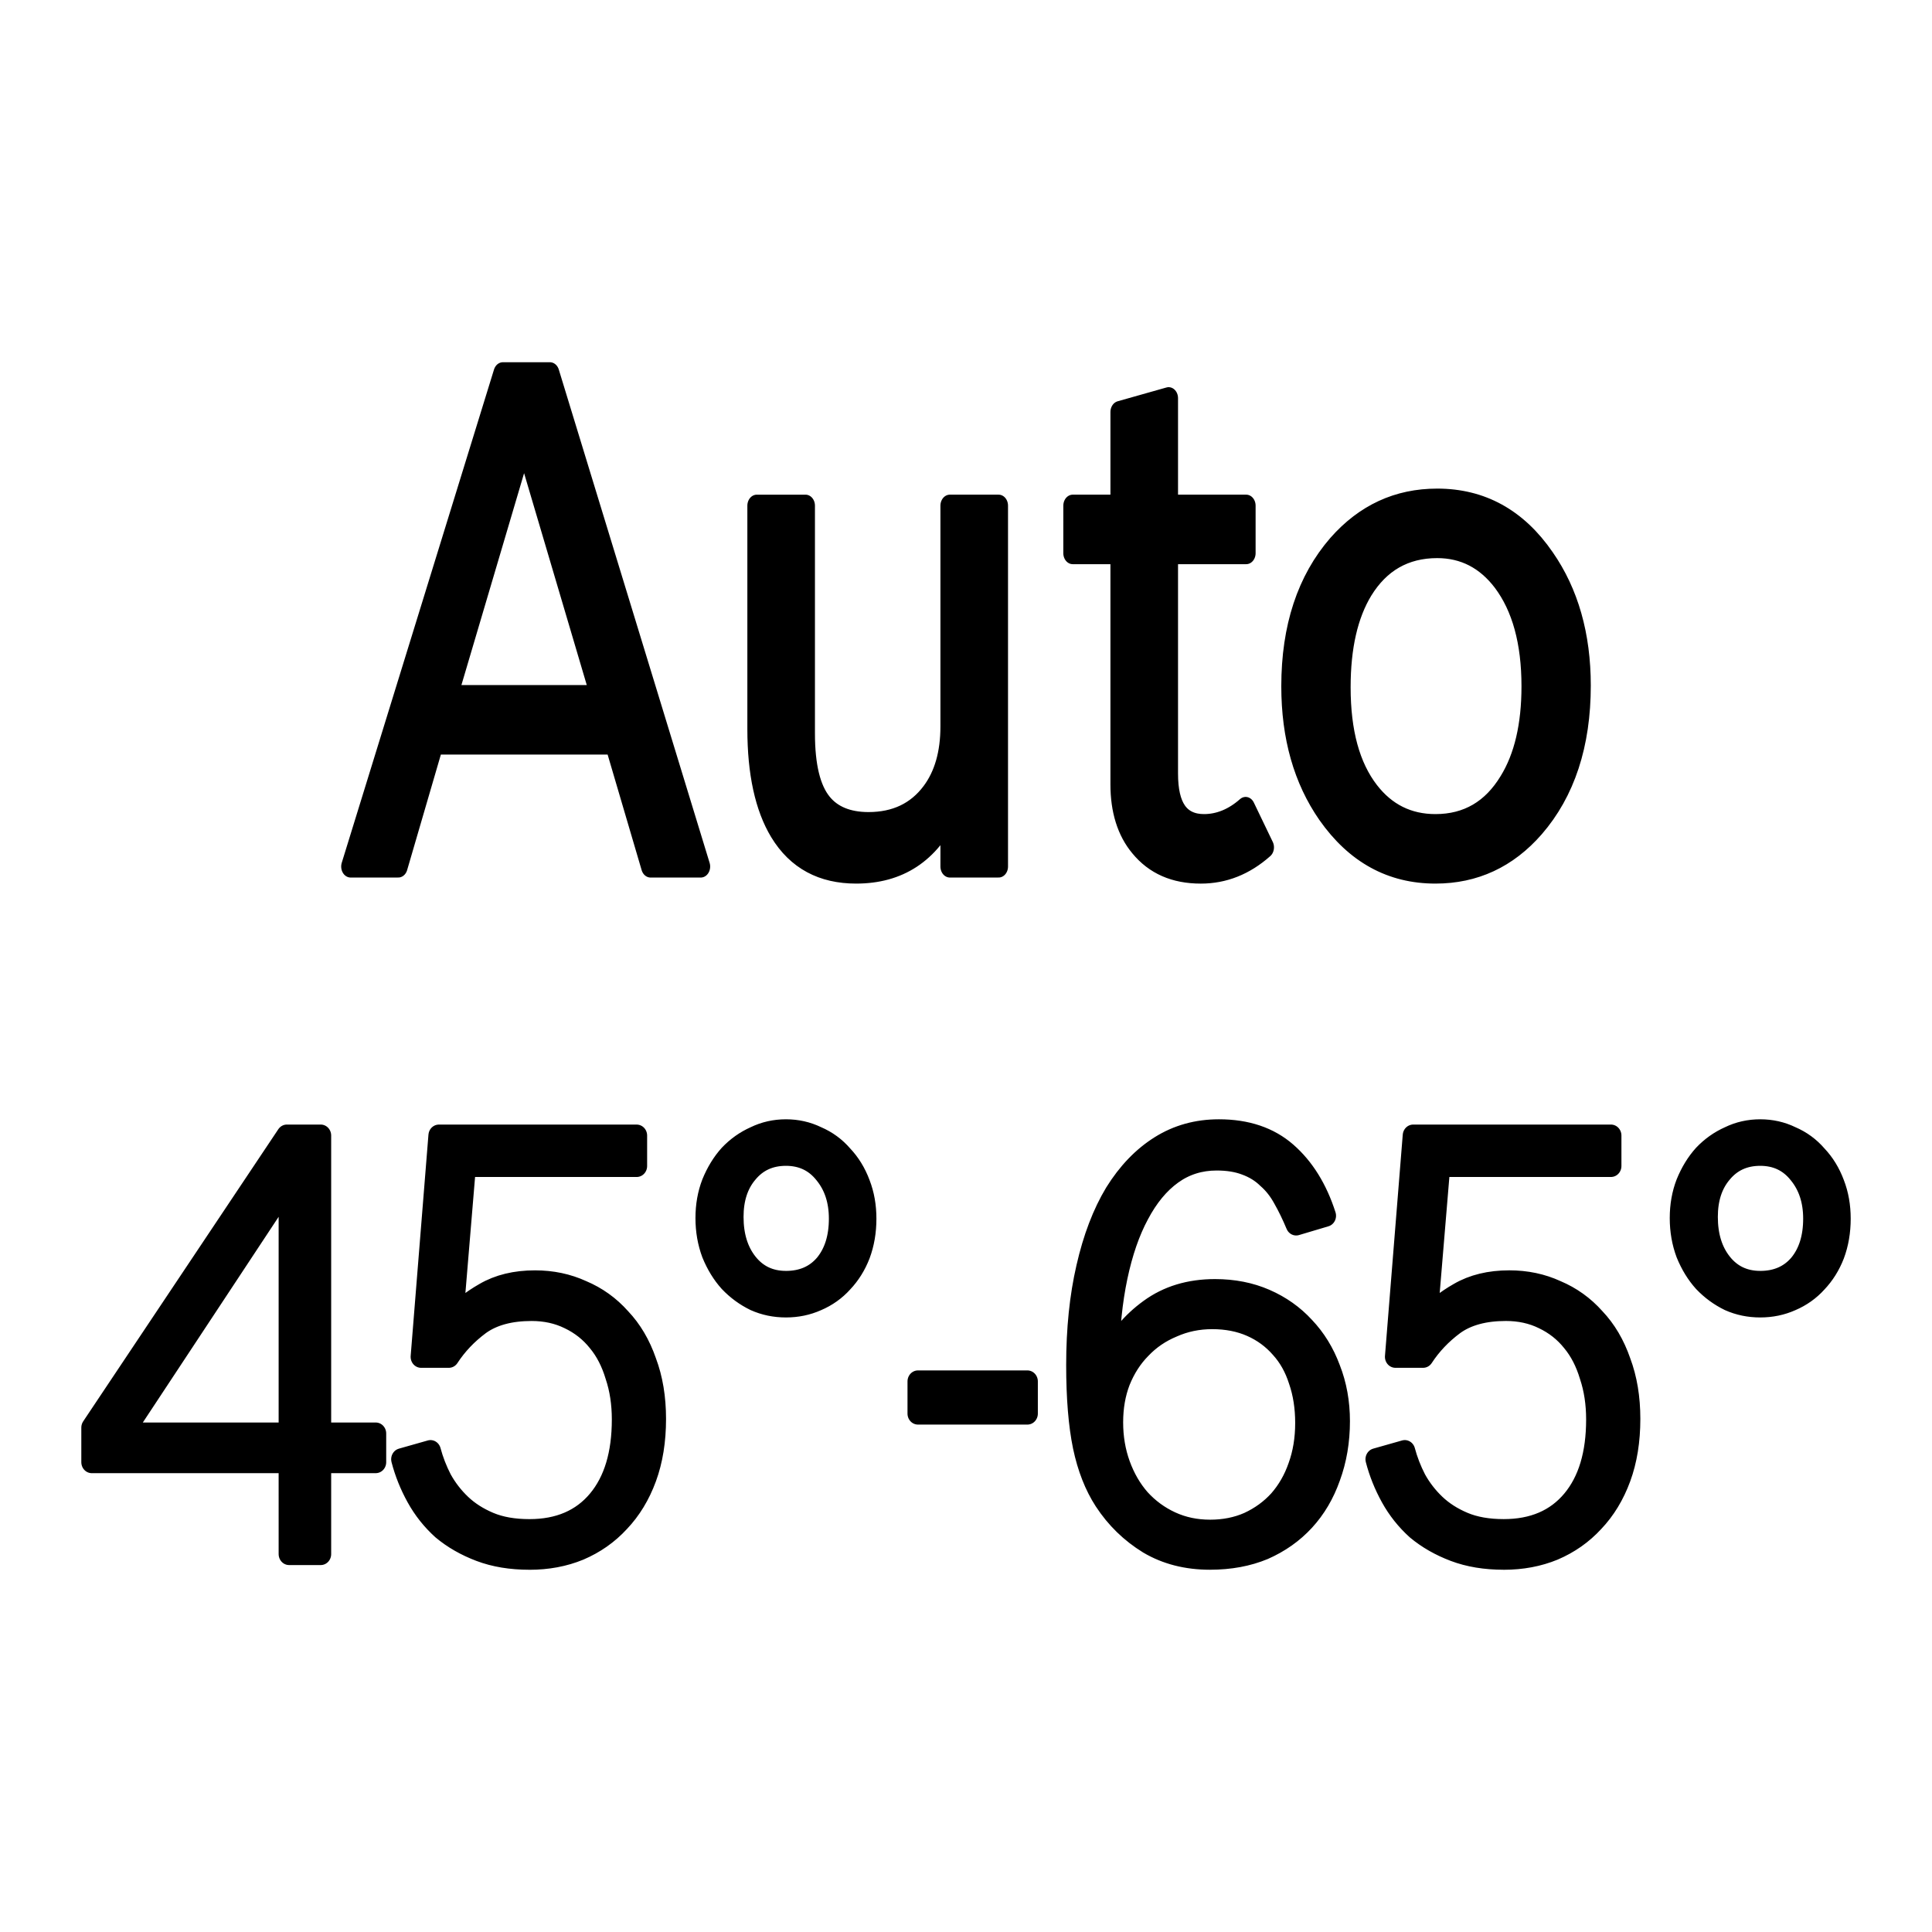
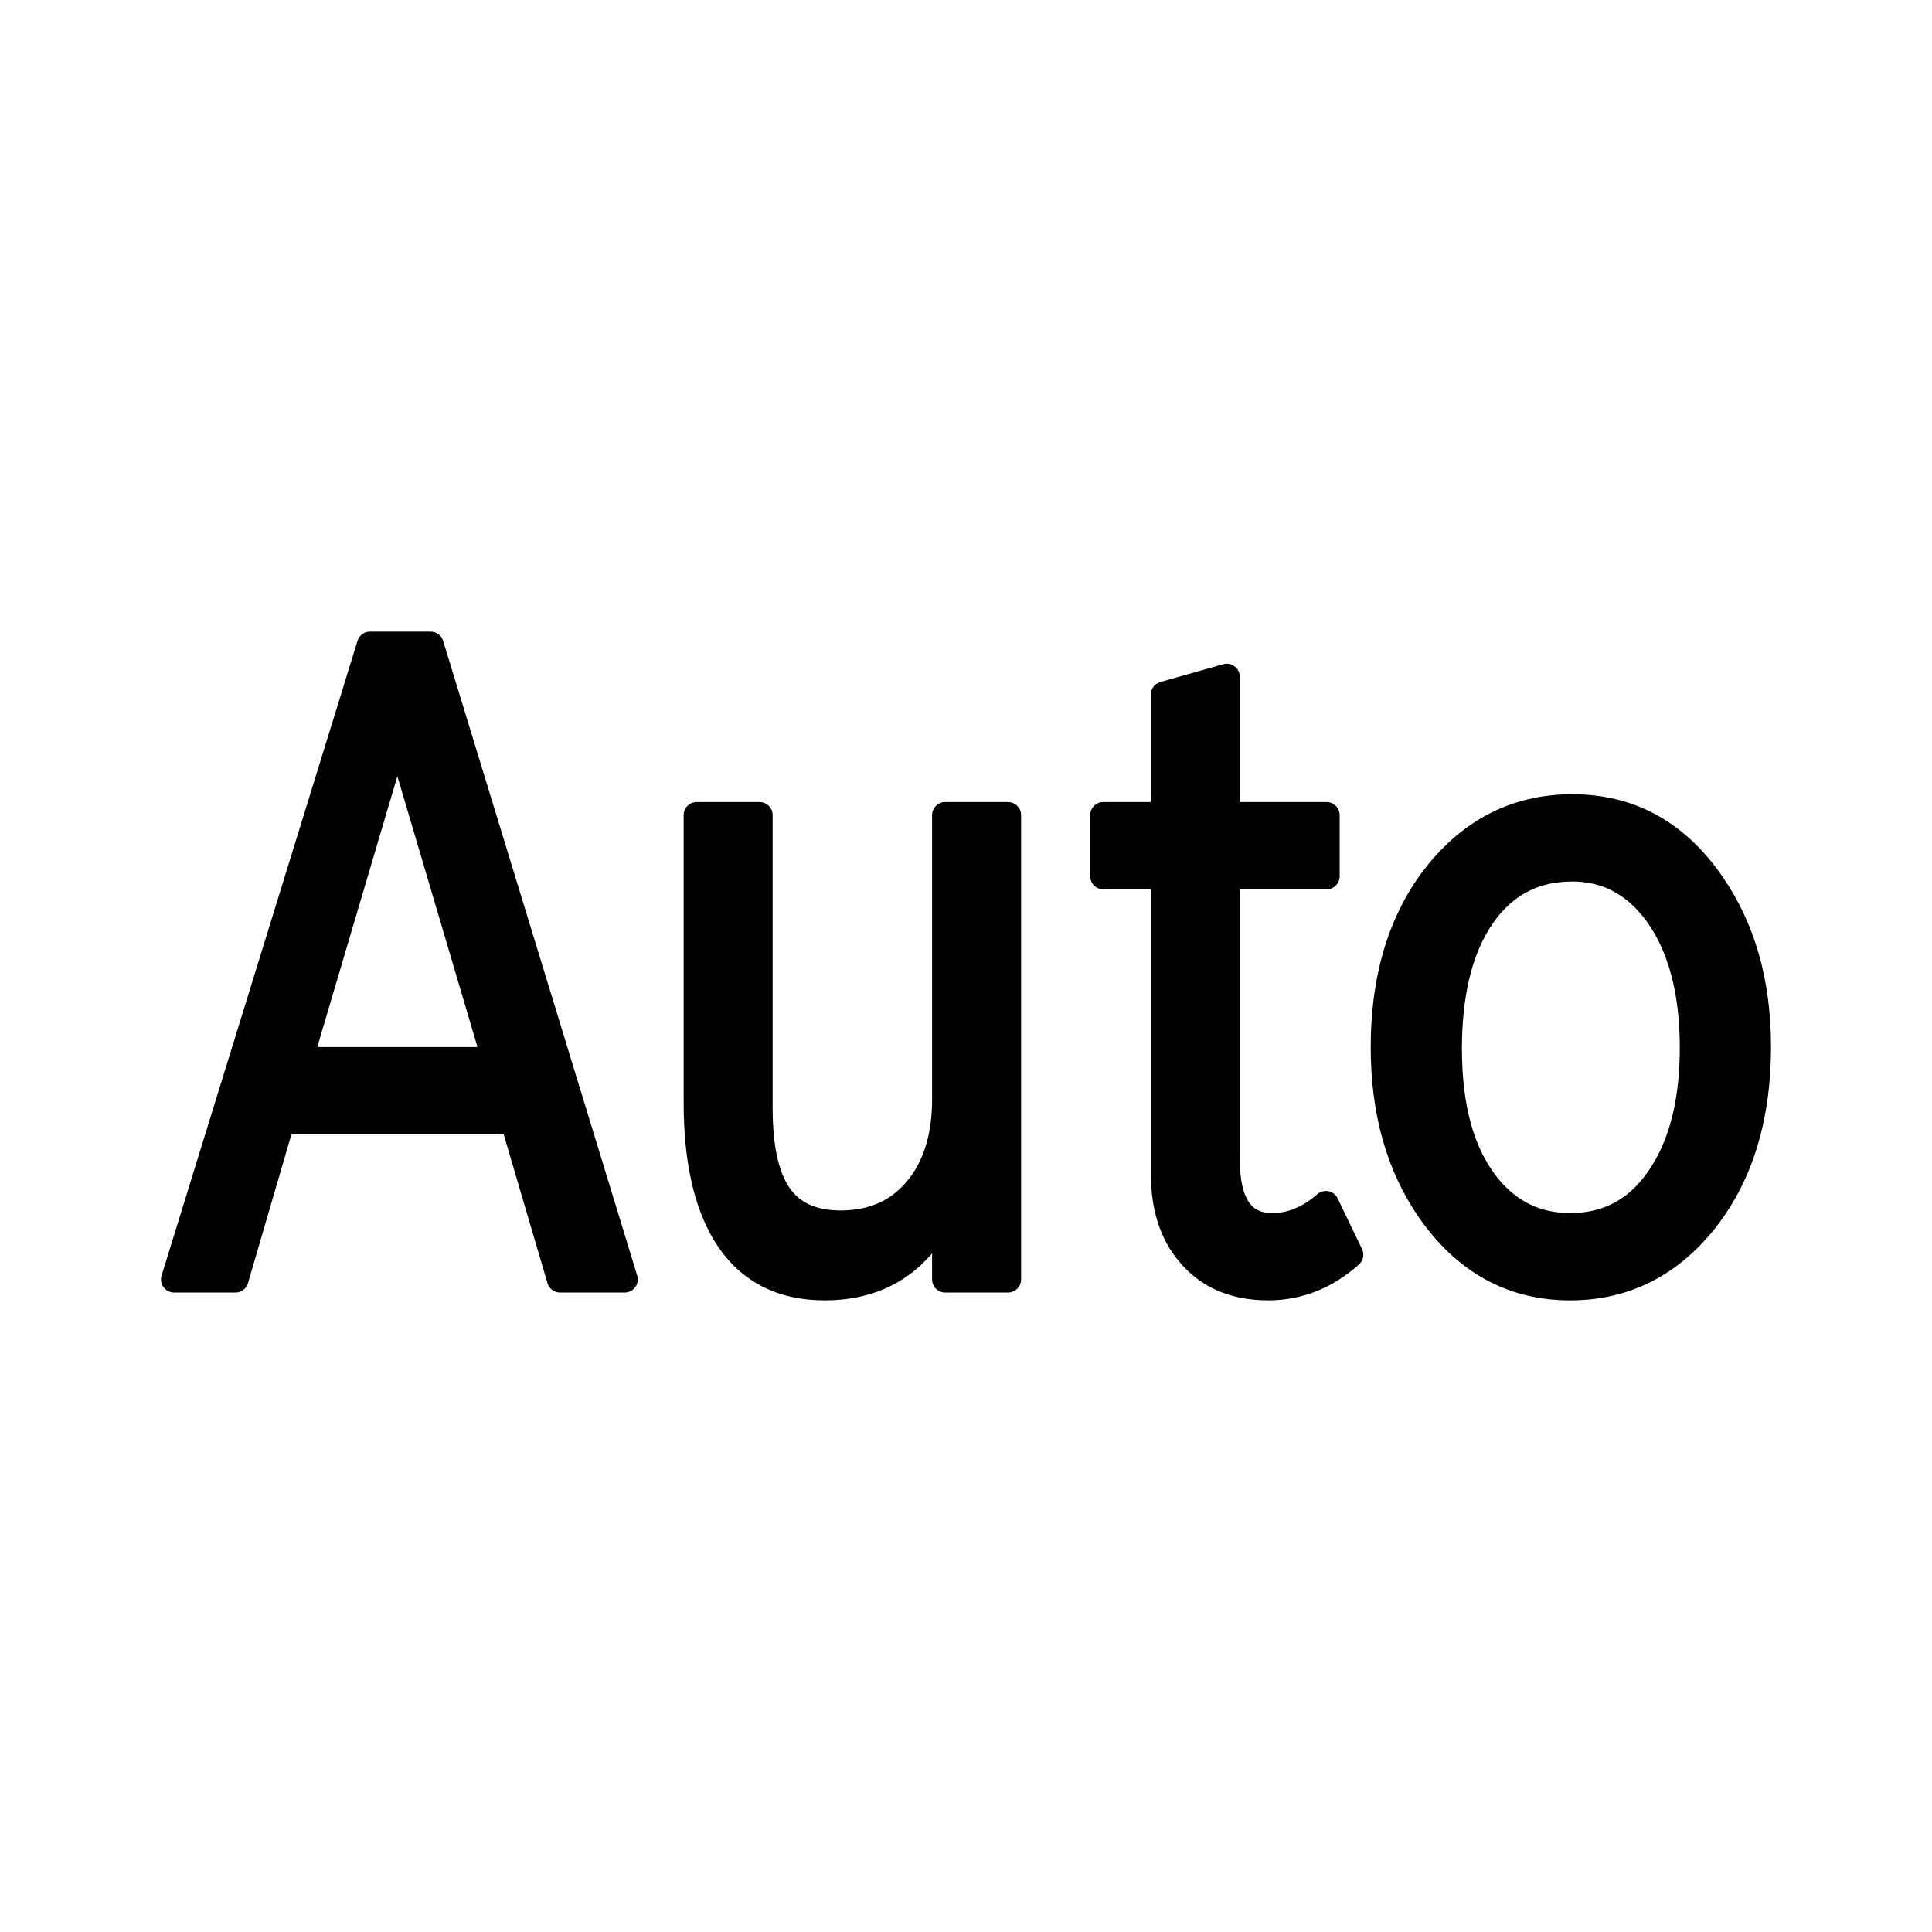
<svg xmlns="http://www.w3.org/2000/svg" version="1.1" id="svg1" width="24" height="24" viewBox="0 0 24 24">
  <defs id="defs1" />
  <g id="g1" transform="matrix(0.160209,0,0,0.160209,-5.325691,3.013645)">
-     <path style="font-size:44.229px;line-height:0;font-family:Bosch;-inkscape-font-specification:Bosch;letter-spacing:-0.82px;stroke:#000000;stroke-width:1.659;stroke-linejoin:round" d="M 43.892,89.979 H 57.117 V 70.96 Z m 13.224,2.167 H 41.415 V 89.536 L 56.94,67.466 h 2.698 v 22.512 h 4.379 v 2.167 h -4.379 v 6.944 H 57.117 Z M 76.244,99.444 q -2.211,0 -3.936,-0.619 -1.725,-0.619 -3.008,-1.636 -1.238,-1.061 -2.035,-2.433 -0.796,-1.371 -1.194,-2.831 l 2.3,-0.619 q 0.31,1.106 0.885,2.167 0.619,1.061 1.548,1.902 0.929,0.84 2.256,1.371 1.327,0.531 3.184,0.531 3.494,0 5.44,-2.211 1.946,-2.211 1.946,-6.148 0,-1.813 -0.531,-3.317 -0.487,-1.548 -1.415,-2.609 -0.929,-1.106 -2.3,-1.725 -1.327,-0.619 -2.963,-0.619 -2.565,0 -4.113,1.061 -1.504,1.061 -2.477,2.477 h -2.211 l 1.415,-16.718 h 15.745 v 2.3 H 71.158 l -1.017,11.588 q 0.885,-1.061 2.521,-1.946 1.681,-0.929 4.025,-0.929 2.035,0 3.759,0.752 1.769,0.708 3.052,2.079 1.327,1.327 2.035,3.273 0.752,1.902 0.752,4.29 0,2.477 -0.752,4.423 -0.752,1.946 -2.123,3.317 -1.327,1.371 -3.184,2.123 -1.813,0.708 -3.981,0.708 z M 96.655,78.523 q 1.946,0 3.096,-1.283 1.15,-1.327 1.15,-3.494 0,-2.079 -1.194,-3.45 -1.15,-1.371 -3.052,-1.371 -1.902,0 -3.052,1.327 -1.15,1.283 -1.15,3.361 0,2.167 1.15,3.538 1.15,1.371 3.052,1.371 z m 0,1.858 q -1.327,0 -2.477,-0.487 -1.15,-0.531 -2.035,-1.415 -0.84,-0.885 -1.371,-2.123 -0.487,-1.238 -0.487,-2.654 0,-1.415 0.487,-2.609 0.531,-1.238 1.371,-2.123 0.885,-0.885 2.035,-1.371 1.15,-0.531 2.477,-0.531 1.327,0 2.477,0.531 1.194,0.487 2.035,1.415 0.885,0.885 1.371,2.123 0.487,1.194 0.487,2.609 0,1.46 -0.487,2.698 -0.487,1.194 -1.371,2.079 -0.84,0.885 -2.035,1.371 -1.15,0.487 -2.477,0.487 z m 10.503,5.661 h 8.713 v 2.433 h -8.713 z m 23.241,11.278 q 1.681,0 3.052,-0.575 1.415,-0.619 2.433,-1.681 1.017,-1.106 1.548,-2.565 0.575,-1.504 0.575,-3.317 0,-1.769 -0.531,-3.229 -0.487,-1.46 -1.46,-2.477 -0.973,-1.061 -2.344,-1.636 -1.371,-0.575 -3.096,-0.575 -1.681,0 -3.14,0.619 -1.46,0.575 -2.521,1.636 -1.061,1.017 -1.681,2.477 -0.575,1.415 -0.575,3.14 0,1.725 0.575,3.229 0.575,1.504 1.592,2.609 1.061,1.106 2.477,1.725 1.415,0.619 3.096,0.619 z m 0,2.123 q -2.786,0 -4.909,-1.194 -2.123,-1.238 -3.494,-3.229 -1.15,-1.681 -1.681,-4.069 -0.531,-2.433 -0.531,-6.148 0,-4.069 0.796,-7.342 0.796,-3.317 2.256,-5.617 1.504,-2.3 3.583,-3.538 2.079,-1.238 4.688,-1.238 3.317,0 5.396,1.725 2.079,1.725 3.096,4.732 l -2.344,0.663 q -0.487,-1.106 -1.017,-1.99 -0.531,-0.929 -1.283,-1.548 -0.708,-0.663 -1.725,-1.017 -0.973,-0.354 -2.3,-0.354 -1.99,0 -3.538,1.061 -1.548,1.061 -2.654,3.052 -1.106,1.946 -1.725,4.732 -0.619,2.786 -0.663,6.192 1.106,-2.211 3.229,-3.671 2.167,-1.504 5.219,-1.504 2.211,0 4.025,0.752 1.813,0.752 3.096,2.079 1.327,1.327 2.035,3.14 0.752,1.813 0.752,3.936 0,2.256 -0.752,4.202 -0.708,1.902 -2.035,3.273 -1.327,1.371 -3.229,2.167 -1.902,0.752 -4.29,0.752 z m 23.374,0 q -2.211,0 -3.936,-0.619 -1.725,-0.619 -3.008,-1.636 -1.238,-1.061 -2.035,-2.433 -0.796,-1.371 -1.194,-2.831 l 2.3,-0.619 q 0.31,1.106 0.885,2.167 0.619,1.061 1.548,1.902 0.929,0.84 2.256,1.371 1.327,0.531 3.184,0.531 3.494,0 5.44,-2.211 1.946,-2.211 1.946,-6.148 0,-1.813 -0.531,-3.317 -0.487,-1.548 -1.415,-2.609 -0.929,-1.106 -2.3,-1.725 -1.327,-0.619 -2.963,-0.619 -2.565,0 -4.113,1.061 -1.504,1.061 -2.477,2.477 h -2.211 l 1.415,-16.718 h 15.745 v 2.3 h -13.622 l -1.017,11.588 q 0.885,-1.061 2.521,-1.946 1.681,-0.929 4.025,-0.929 2.035,0 3.759,0.752 1.769,0.708 3.052,2.079 1.327,1.327 2.035,3.273 0.752,1.902 0.752,4.29 0,2.477 -0.752,4.423 -0.752,1.946 -2.123,3.317 -1.327,1.371 -3.184,2.123 -1.813,0.708 -3.981,0.708 z m 20.41,-20.92 q 1.946,0 3.096,-1.283 1.15,-1.327 1.15,-3.494 0,-2.079 -1.194,-3.45 -1.15,-1.371 -3.052,-1.371 -1.902,0 -3.052,1.327 -1.15,1.283 -1.15,3.361 0,2.167 1.15,3.538 1.15,1.371 3.052,1.371 z m 0,1.858 q -1.327,0 -2.477,-0.487 -1.15,-0.531 -2.035,-1.415 -0.84,-0.885 -1.371,-2.123 -0.487,-1.238 -0.487,-2.654 0,-1.415 0.487,-2.609 0.531,-1.238 1.371,-2.123 0.885,-0.885 2.035,-1.371 1.15,-0.531 2.477,-0.531 1.327,0 2.477,0.531 1.194,0.487 2.035,1.415 0.885,0.885 1.371,2.123 0.487,1.194 0.487,2.609 0,1.46 -0.487,2.698 -0.487,1.194 -1.371,2.079 -0.84,0.885 -2.035,1.371 -1.15,0.487 -2.477,0.487 z" id="text4" transform="scale(0.9744196,1.026252)" aria-label="45°-65°" />
-     <path style="font-size:49.408px;line-height:0;font-family:'Bosch Sans';-inkscape-font-specification:'Bosch Sans';letter-spacing:-0.778px;stroke:#000000;stroke-width:1.575;stroke-linejoin:round" d="m 72.457,35.868 h 15.126 l 3.04,8.806 h 4.222 L 82.18,9.354 H 78.223 L 65.437,44.673 h 4.005 z m 1.182,-3.402 6.369,-18.359 6.369,18.359 z m 42.116,12.207 h 4.101 V 18.835 h -4.101 v 15.802 c 0,1.954 -0.531,3.57 -1.616,4.801 -1.254,1.423 -2.991,2.123 -5.211,2.123 -1.713,0 -2.991,-0.458 -3.836,-1.351 -0.965,-1.013 -1.448,-2.702 -1.448,-5.066 v -16.308 H 99.543 V 34.83 c 0,3.112 0.627,5.549 1.858,7.286 1.423,2.002 3.595,2.991 6.49,2.991 3.643,0 6.272,-1.472 7.865,-4.391 z m 10.319,-22.436 h 3.956 v 16.55 c 0,1.809 0.531,3.281 1.616,4.391 1.23,1.279 2.943,1.93 5.187,1.93 1.978,0 3.763,-0.603 5.356,-1.809 l -1.592,-2.823 c -1.086,0.82 -2.268,1.23 -3.498,1.23 -1.978,0 -2.967,-1.23 -2.967,-3.691 V 22.237 h 6.514 v -3.402 h -6.514 v -7.696 l -4.101,0.989 v 6.707 h -3.956 z m 30.608,-3.836 c -3.353,0 -6.152,1.11 -8.42,3.305 -2.581,2.533 -3.884,5.886 -3.884,10.06 0,3.595 1.013,6.61 3.016,9.071 2.34,2.847 5.38,4.27 9.143,4.27 3.329,0 6.128,-1.11 8.371,-3.305 2.581,-2.533 3.884,-5.911 3.884,-10.084 0,-3.57 -1.013,-6.586 -3.016,-9.047 -2.292,-2.847 -5.332,-4.27 -9.095,-4.27 z m 0,3.402 c 2.195,0 4.005,0.796 5.428,2.388 1.616,1.833 2.437,4.367 2.437,7.575 0,2.823 -0.627,5.139 -1.906,6.9 -1.447,2.026 -3.474,3.04 -6.104,3.04 -2.244,0 -4.077,-0.772 -5.5,-2.34 -1.616,-1.785 -2.412,-4.294 -2.412,-7.527 0,-2.919 0.627,-5.259 1.882,-7.02 1.447,-2.002 3.498,-3.016 6.176,-3.016 z" id="text3" aria-label="Auto" transform="scale(0.9234008,1.082953)" />
+     <path style="font-size:49.408px;line-height:0;font-family:'Bosch Sans';-inkscape-font-specification:'Bosch Sans';letter-spacing:-0.778px;stroke:#000000;stroke-width:2.027;stroke-linejoin:round" d="m 55.081,68.127 h 17.973 l 3.612,12.271 h 5.016 L 66.633,31.18 h -4.701 l -15.193,49.218 h 4.758 z m 1.405,-4.74 7.568,-25.584 7.568,25.584 z m 50.043,17.011 h 4.873 v -36.006 h -4.873 v 22.02 c 0,2.723 -0.631,4.976 -1.921,6.69 -1.491,1.984 -3.555,2.958 -6.192,2.958 -2.035,0 -3.555,-0.639 -4.558,-1.883 -1.147,-1.412 -1.72,-3.765 -1.72,-7.06 V 44.392 h -4.873 v 22.289 c 0,4.337 0.745,7.732 2.207,10.153 1.691,2.79 4.271,4.169 7.711,4.169 4.329,0 7.453,-2.051 9.345,-6.119 z M 118.79,49.132 h 4.701 V 72.195 c 0,2.521 0.631,4.572 1.921,6.119 1.462,1.782 3.497,2.689 6.163,2.689 2.35,0 4.472,-0.84 6.364,-2.521 l -1.892,-3.933 c -1.29,1.143 -2.695,1.715 -4.157,1.715 -2.351,0 -3.526,-1.715 -3.526,-5.144 V 49.132 h 7.74 v -4.74 h -7.74 V 33.668 l -4.873,1.378 v 9.346 h -4.701 z m 36.369,-5.345 c -3.984,0 -7.31,1.546 -10.004,4.606 -3.067,3.53 -4.615,8.203 -4.615,14.019 0,5.009 1.204,9.212 3.583,12.641 2.78,3.967 6.392,5.951 10.864,5.951 3.956,0 7.281,-1.546 9.947,-4.606 3.067,-3.53 4.615,-8.237 4.615,-14.053 0,-4.976 -1.204,-9.178 -3.583,-12.607 -2.723,-3.967 -6.335,-5.951 -10.807,-5.951 z m 0,4.74 c 2.609,0 4.759,1.109 6.45,3.328 1.921,2.555 2.895,6.085 2.895,10.556 0,3.933 -0.745,7.161 -2.265,9.615 -1.72,2.824 -4.128,4.236 -7.252,4.236 -2.666,0 -4.845,-1.076 -6.536,-3.261 -1.921,-2.488 -2.867,-5.984 -2.867,-10.489 0,-4.068 0.745,-7.329 2.236,-9.783 1.72,-2.79 4.157,-4.202 7.338,-4.202 z" id="text3" aria-label="Auto" />
  </g>
</svg>
